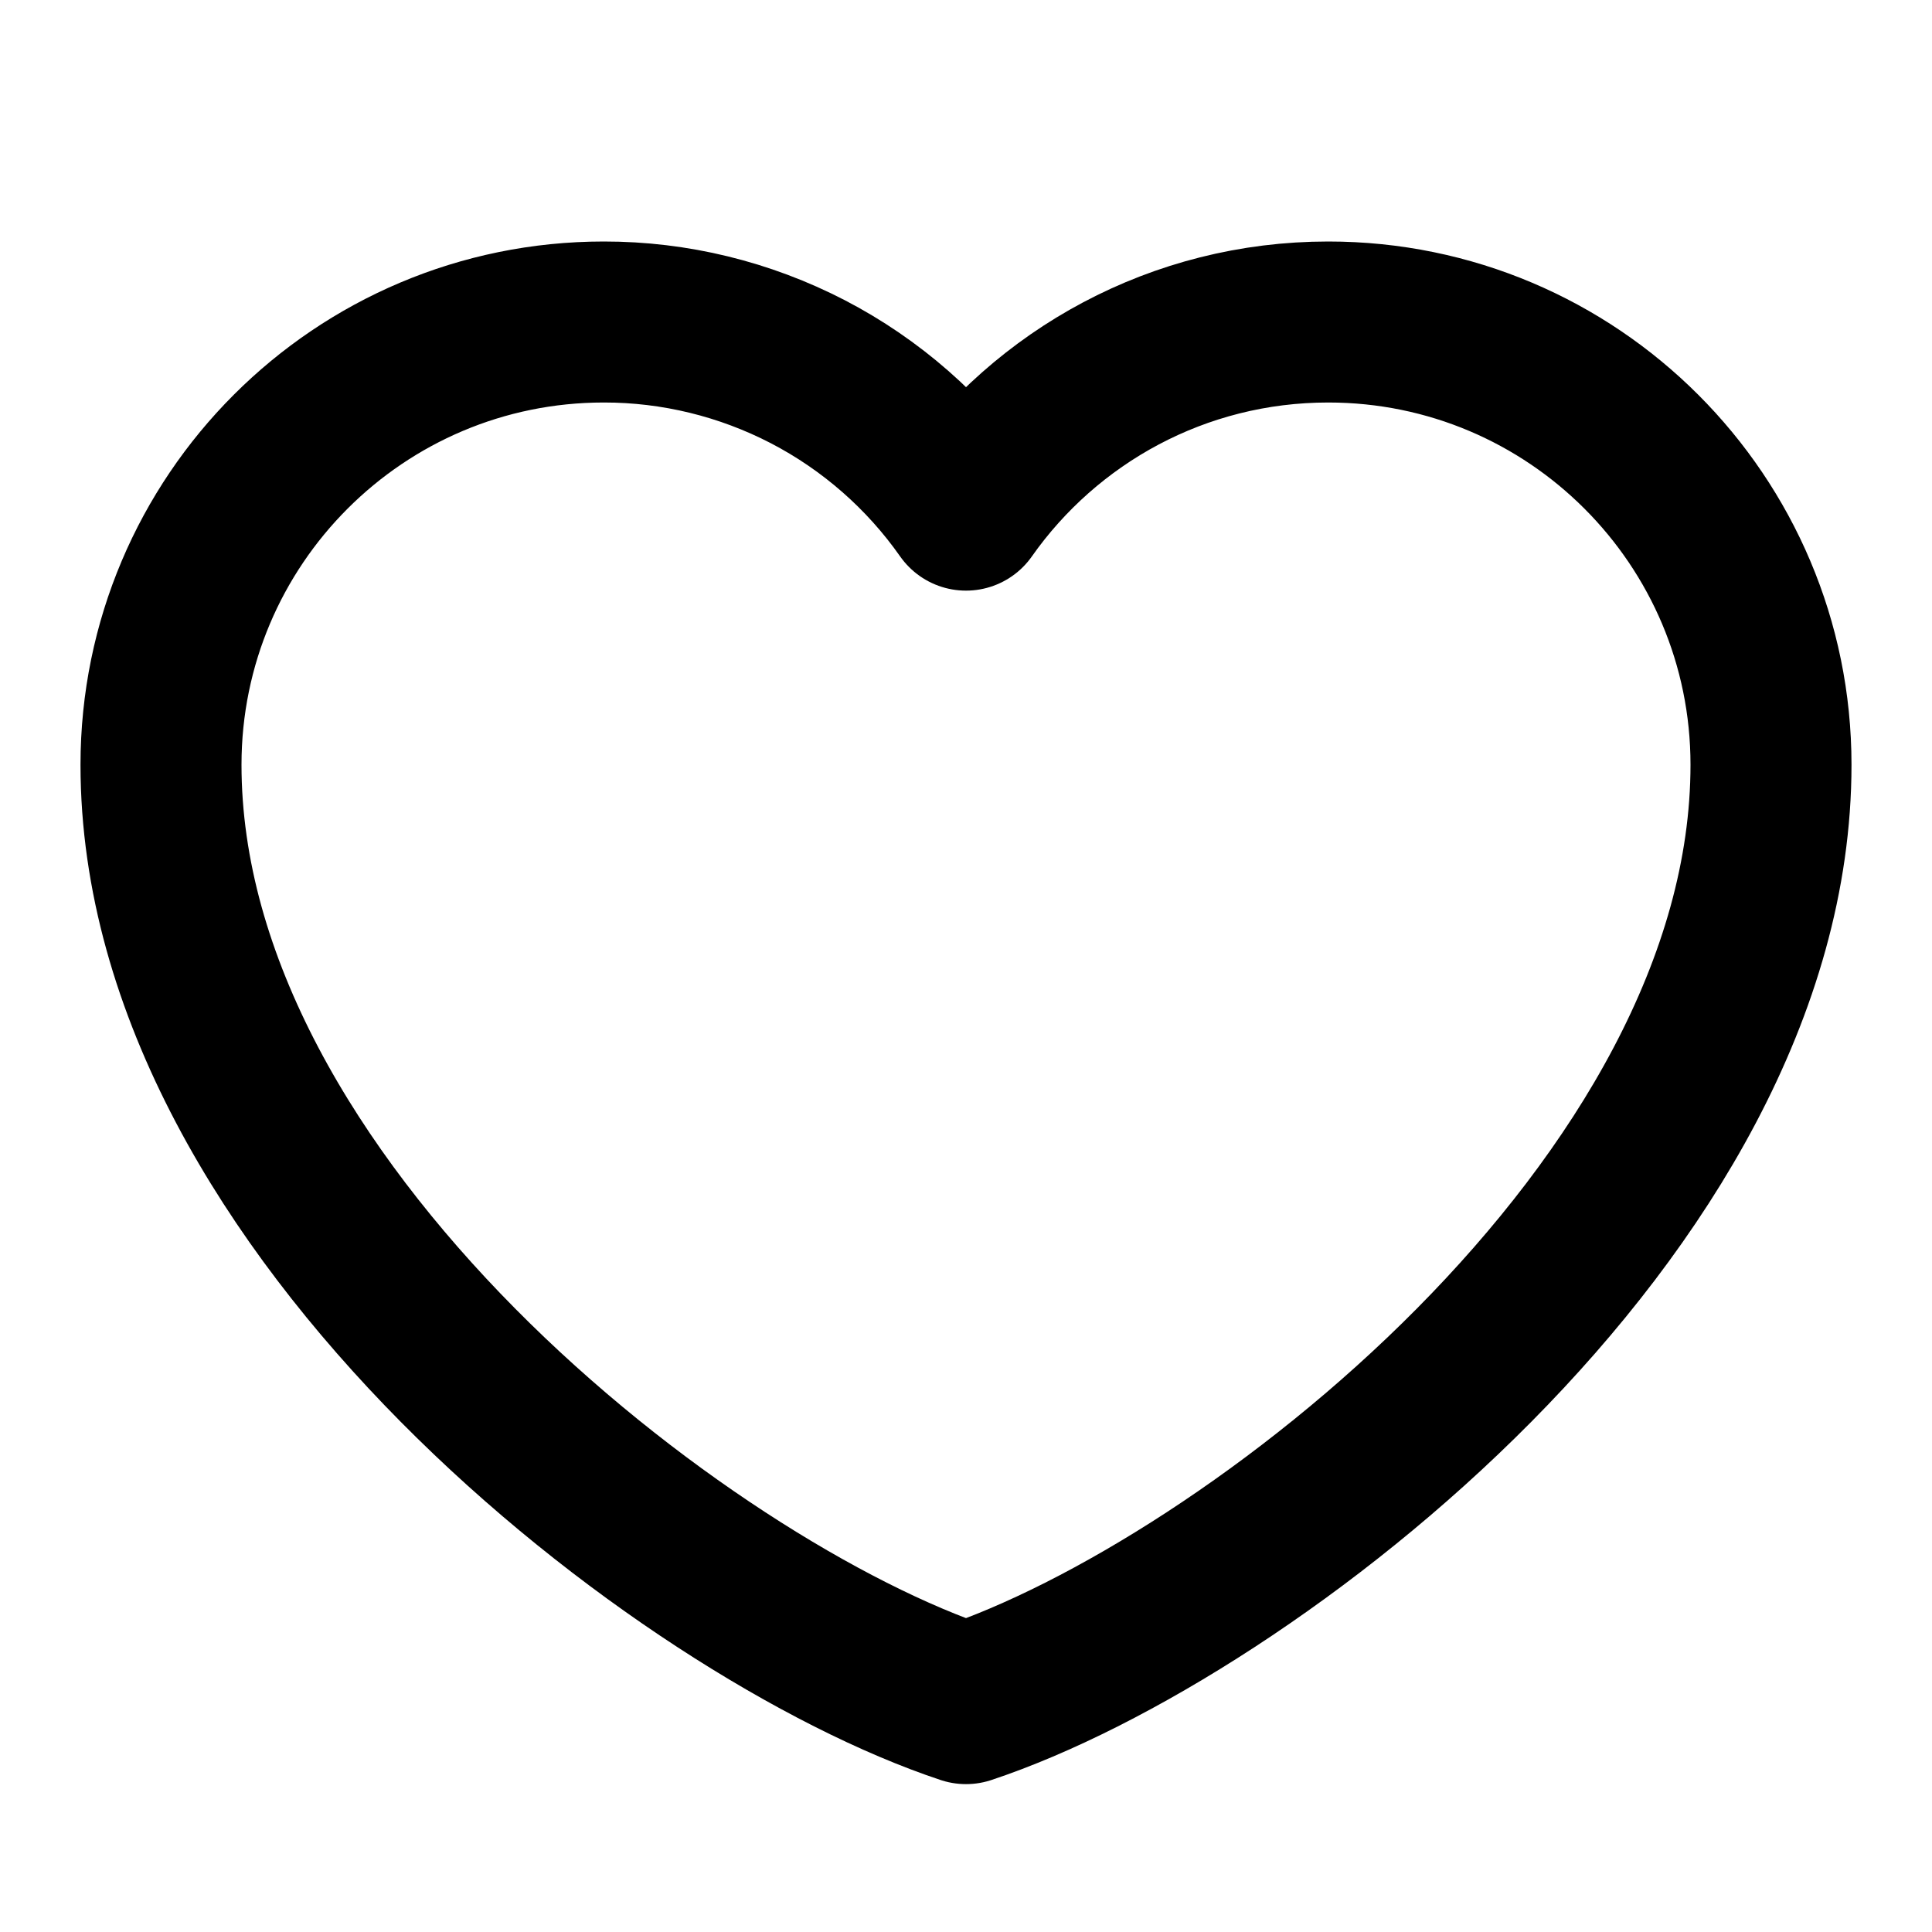
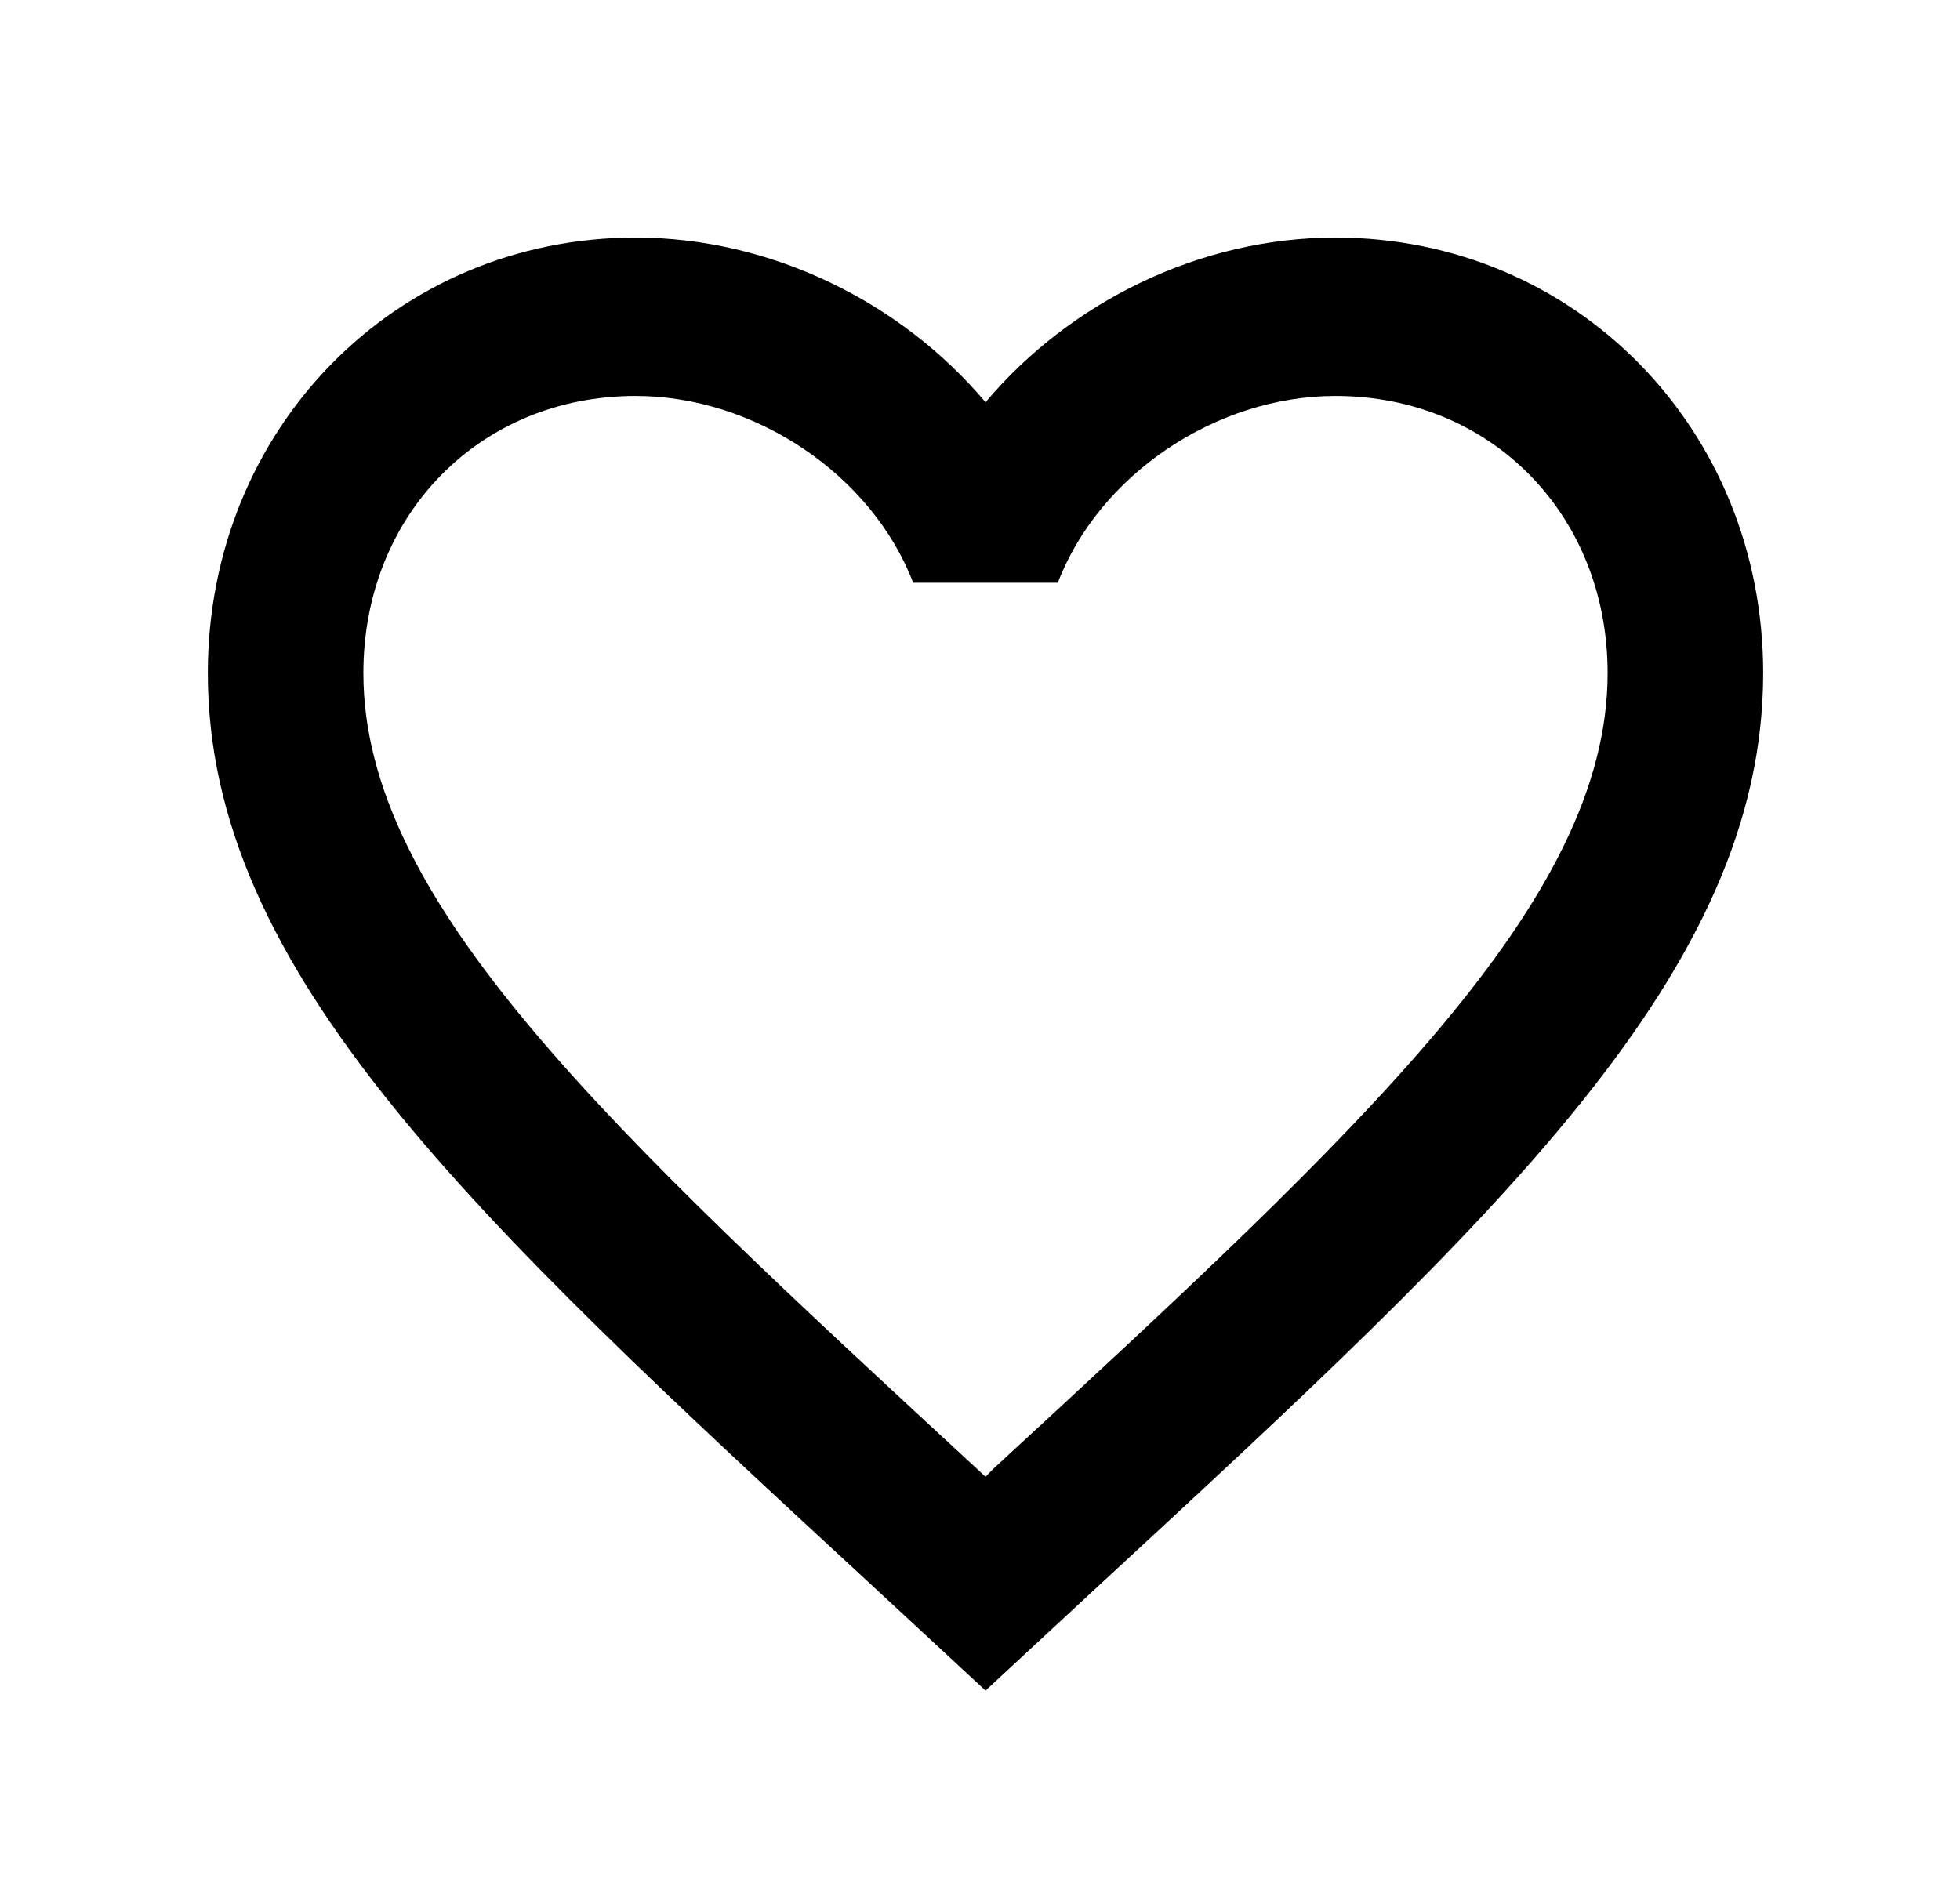
- <svg xmlns="http://www.w3.org/2000/svg" width="24" height="24" viewBox="0 0 24 24" fill="none">
-   <path d="M7.5 4C4.463 4 2 6.463 2 9.5C2 15 8.5 20 12 21.163C15.5 20 22 15 22 9.5C22 6.463 19.538 4 16.5 4C14.64 4 12.995 4.923 12 6.337C11.493 5.615 10.819 5.025 10.036 4.618C9.252 4.212 8.383 3.999 7.5 4Z" stroke="currentColor" stroke-width="2" stroke-linecap="round" stroke-linejoin="round" />
+ <svg xmlns="http://www.w3.org/2000/svg" width="33" height="32" viewBox="0 0 33 32" fill="none">
+   <path d="M16.724 24.733L16.593 24.867L16.449 24.733C10.229 18.987 6.118 15.187 6.118 11.333C6.118 8.667 8.082 6.667 10.701 6.667C12.717 6.667 14.681 8 15.375 9.813H17.81C18.504 8 20.468 6.667 22.485 6.667C25.103 6.667 27.067 8.667 27.067 11.333C27.067 15.187 22.956 18.987 16.724 24.733ZM22.485 4C20.206 4 18.02 5.08 16.593 6.773C15.165 5.08 12.979 4 10.701 4C6.668 4 3.499 7.213 3.499 11.333C3.499 16.36 7.951 20.48 14.694 26.707L16.593 28.467L18.491 26.707C25.234 20.48 29.686 16.36 29.686 11.333C29.686 7.213 26.517 4 22.485 4Z" fill="currentColor" />
</svg>
